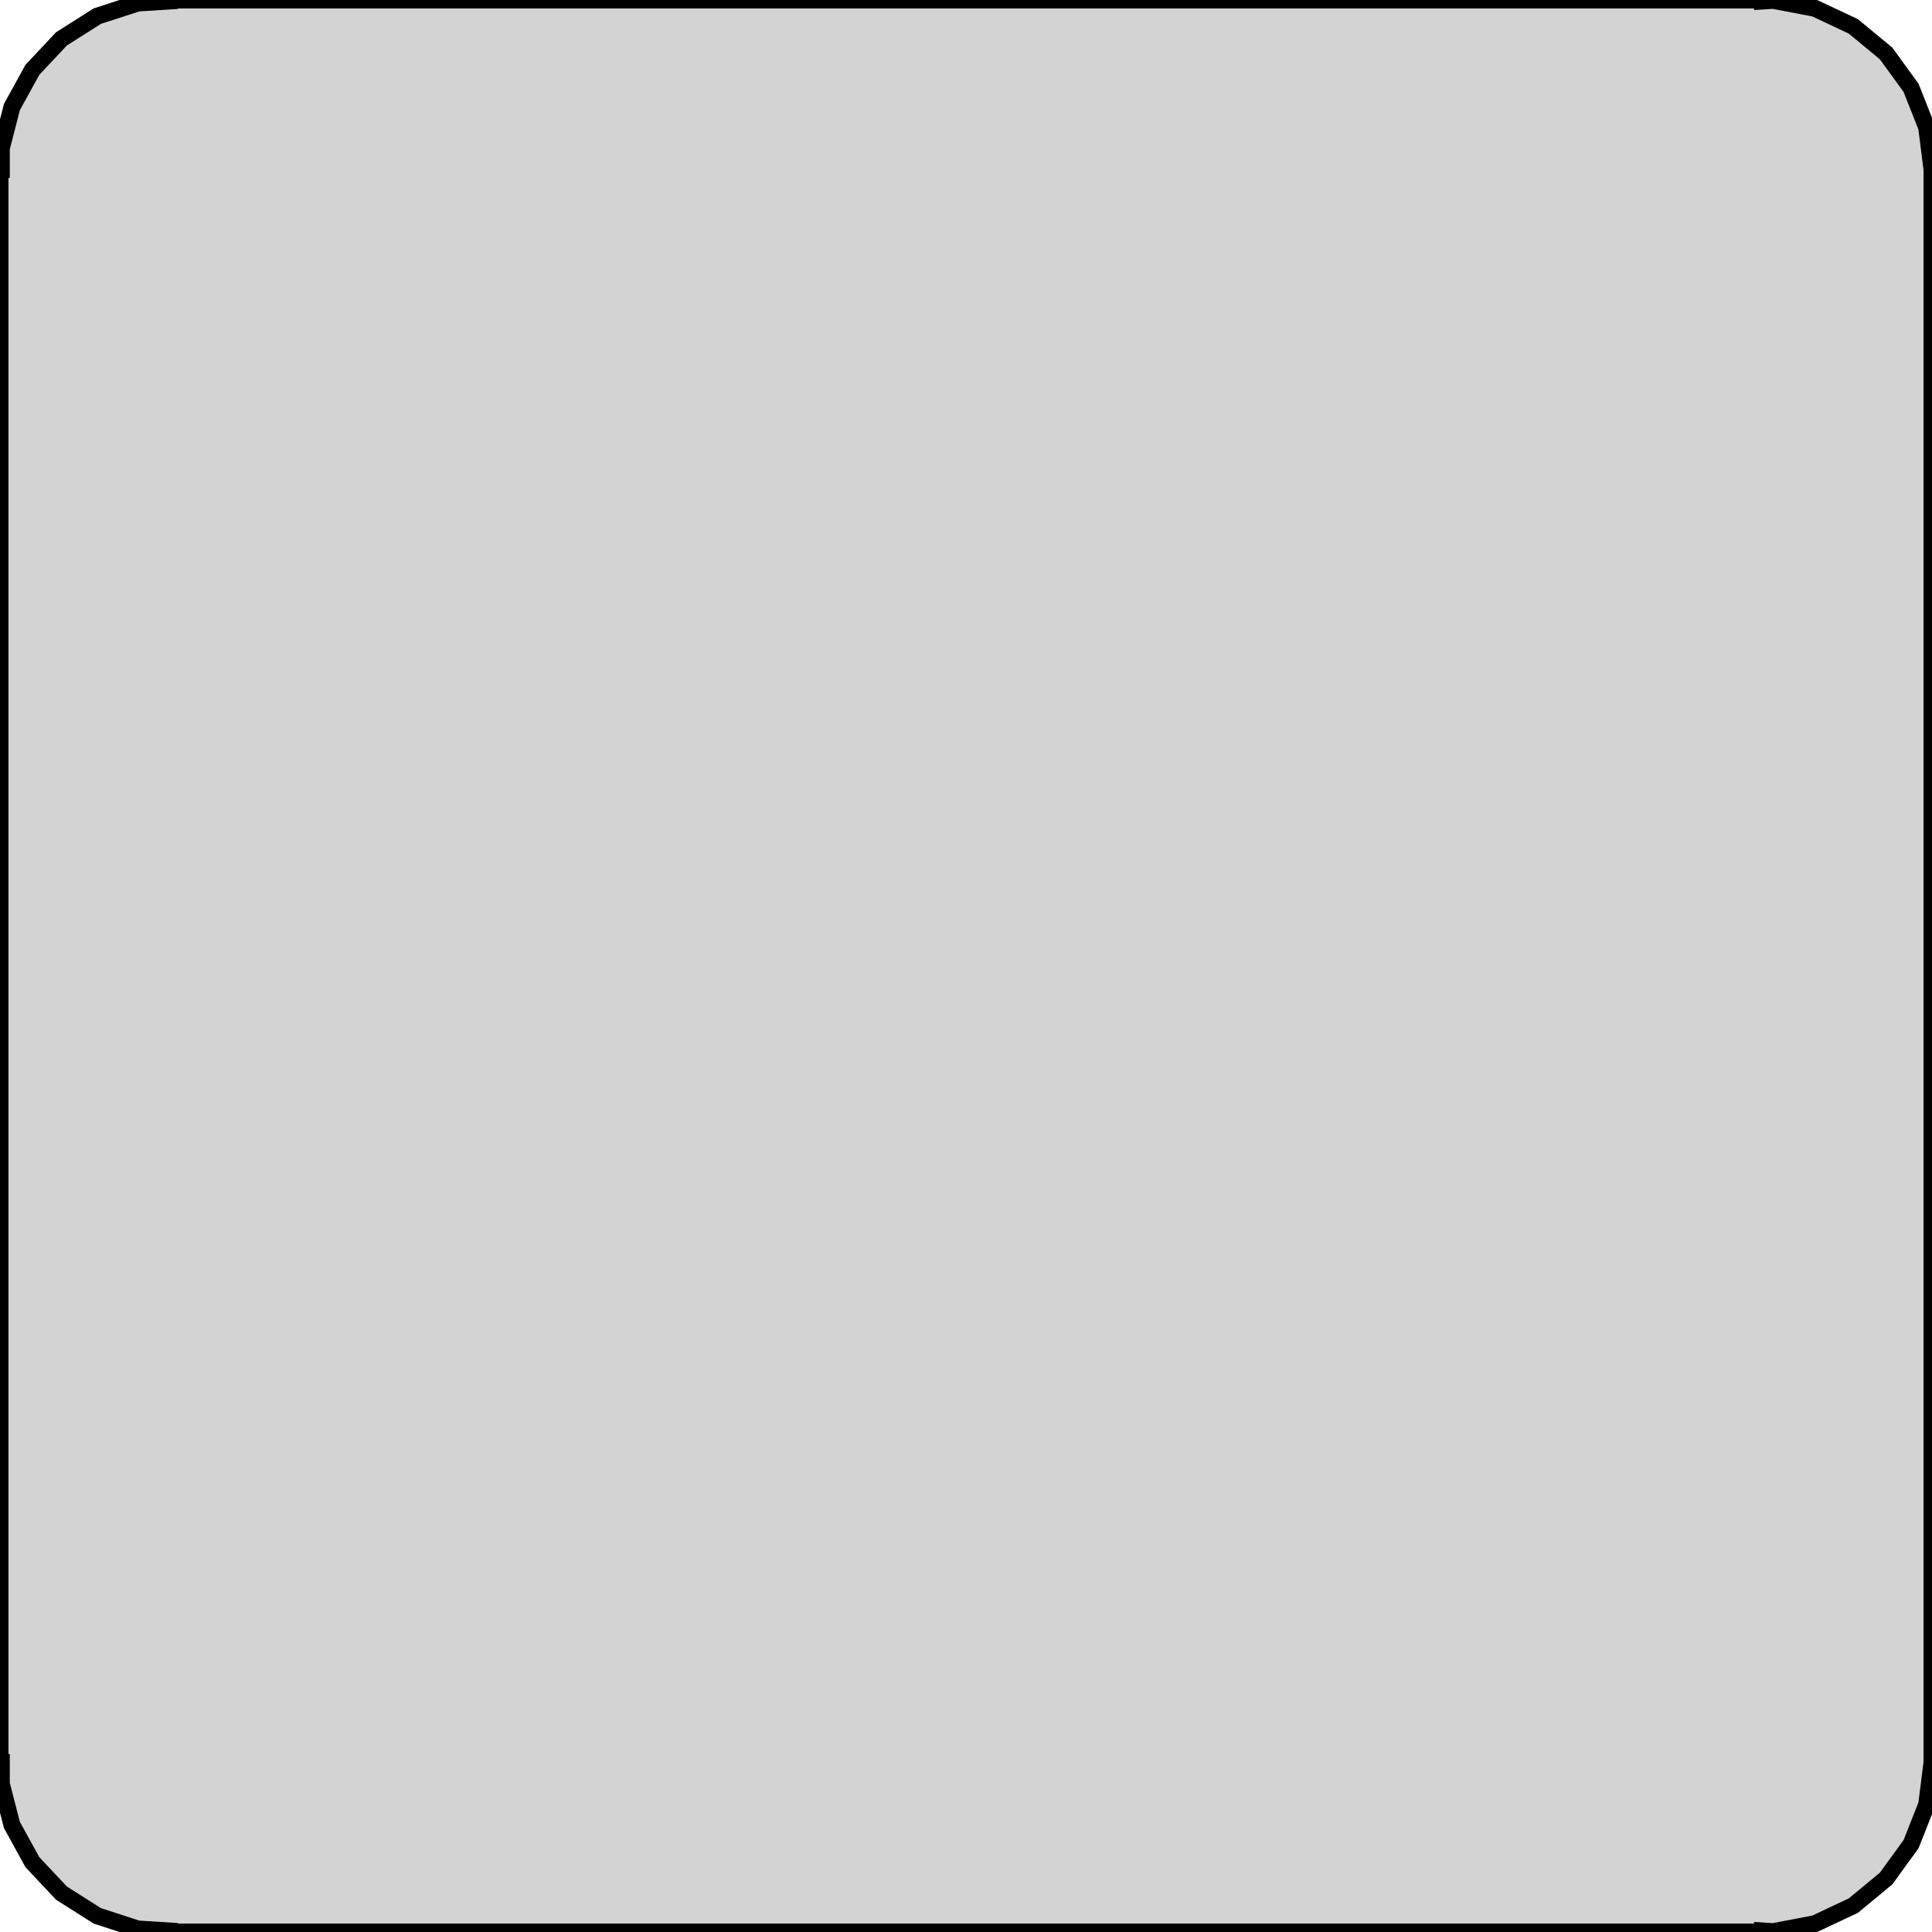
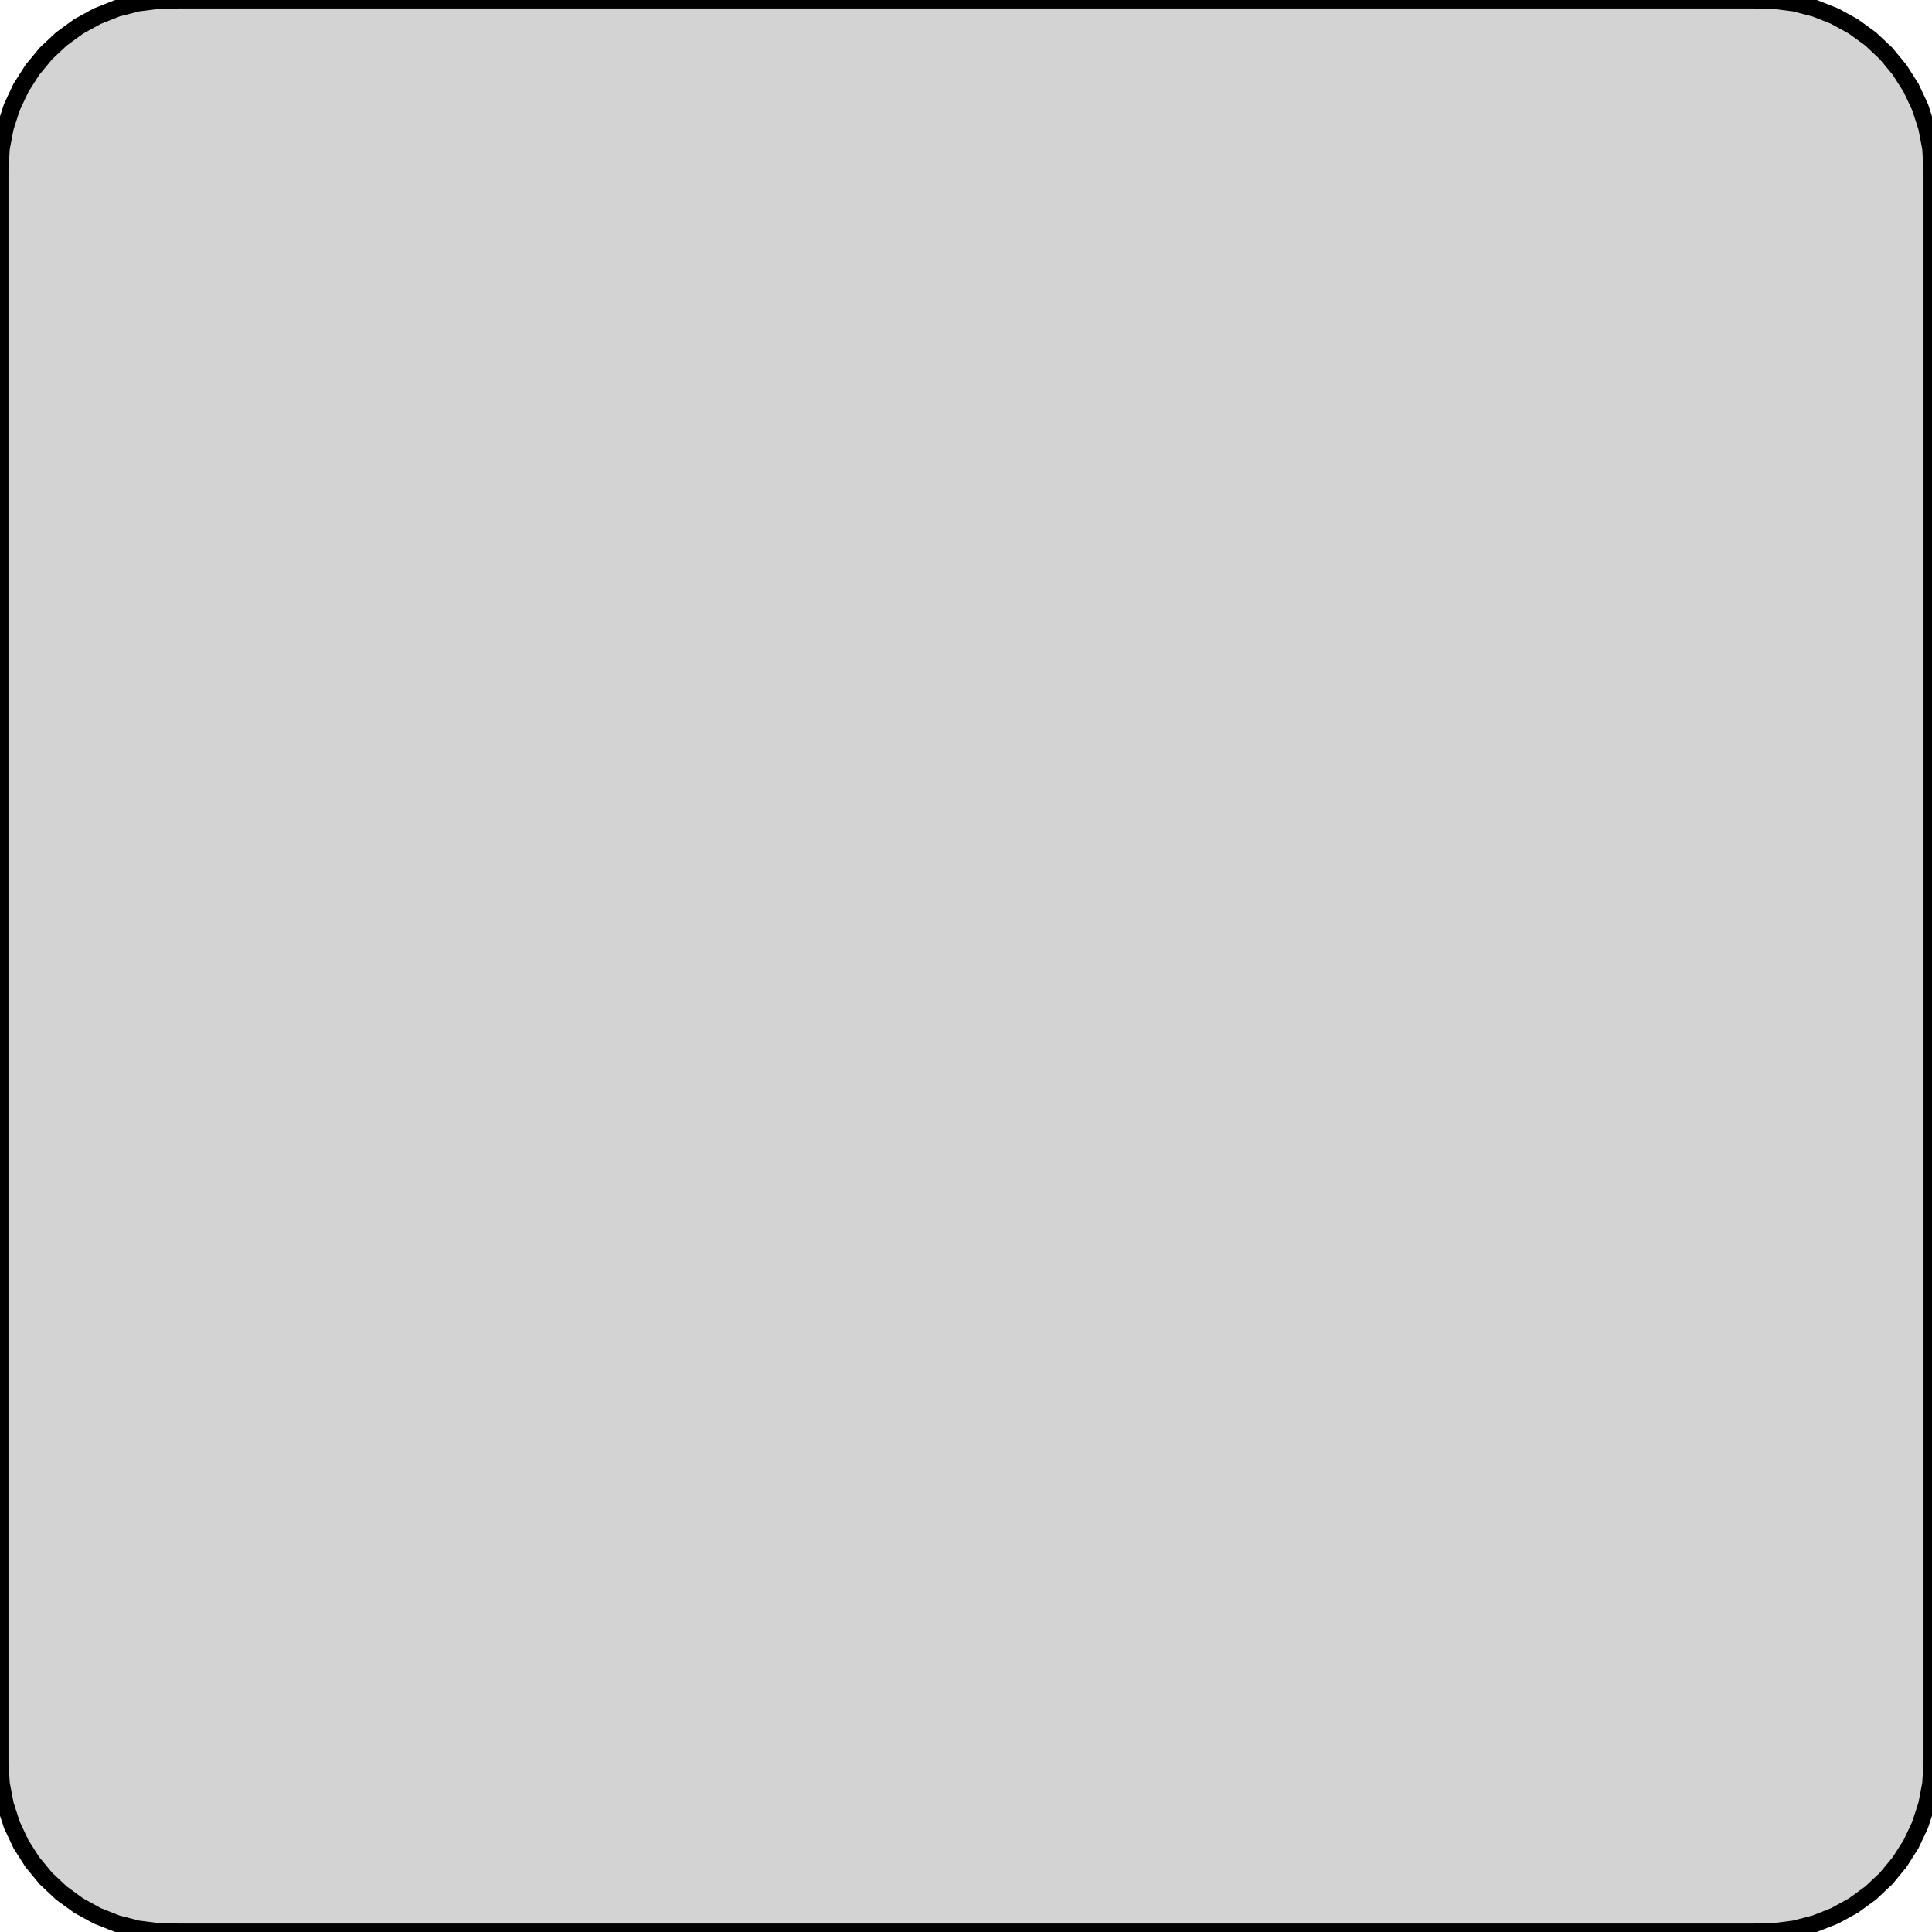
<svg xmlns="http://www.w3.org/2000/svg" width="57mm" height="57mm" viewBox="9 -66 57 57" version="1.1">
-   <path d=" M 61,-9.03 L 61.314,-9.01 L 62.545,-9.245 L 63.679,-9.778 L 64.645,-10.577 L 65.382,-11.591  L 65.843,-12.757 L 66,-14 L 66,-61 L 65.843,-62.243 L 65.382,-63.409 L 64.645,-64.423  L 63.679,-65.222 L 62.545,-65.755 L 61.314,-65.99 L 61,-65.97 L 61,-66 L 14,-66  L 14,-65.97 L 13.063,-65.911 L 11.871,-65.524 L 10.813,-64.853 L 9.955,-63.939 L 9.351,-62.841  L 9.039,-61.627 L 9.039,-61 L 9,-61 L 9,-14 L 9.039,-14 L 9.039,-13.373  L 9.351,-12.159 L 9.955,-11.061 L 10.813,-10.147 L 11.871,-9.476 L 13.063,-9.089 L 14,-9.03  L 14,-9 L 61,-9 z " stroke="black" fill="lightgray" stroke-width="0.5" />
+   <path d=" M 61,-9.01 L 61.314,-9.01 L 61.937,-9.089 L 62.545,-9.245 L 63.129,-9.476 L 63.679,-9.778  L 64.187,-10.147 L 64.645,-10.577 L 65.045,-11.061 L 65.382,-11.591 L 65.649,-12.159 L 65.843,-12.757  L 65.961,-13.373 L 66,-14 L 66,-61 L 65.961,-61.627 L 65.843,-62.243 L 65.649,-62.841  L 65.382,-63.409 L 65.045,-63.939 L 64.645,-64.423 L 64.187,-64.853 L 63.679,-65.222 L 63.129,-65.524  L 62.545,-65.755 L 61.937,-65.911 L 61.314,-65.99 L 61,-65.99 L 61,-66 L 14,-66  L 14,-65.99 L 13.686,-65.99 L 13.063,-65.911 L 12.455,-65.755 L 11.871,-65.524 L 11.321,-65.222  L 10.813,-64.853 L 10.355,-64.423 L 9.955,-63.939 L 9.618,-63.409 L 9.351,-62.841 L 9.157,-62.243  L 9.039,-61.627 L 9,-61 L 9,-14 L 9.039,-13.373 L 9.157,-12.757 L 9.351,-12.159  L 9.618,-11.591 L 9.955,-11.061 L 10.355,-10.577 L 10.813,-10.147 L 11.321,-9.778 L 11.871,-9.476  L 12.455,-9.245 L 13.063,-9.089 L 13.686,-9.01 L 14,-9.01 L 14,-9 L 61,-9  z " stroke="black" fill="lightgray" stroke-width="0.5" />
</svg>
